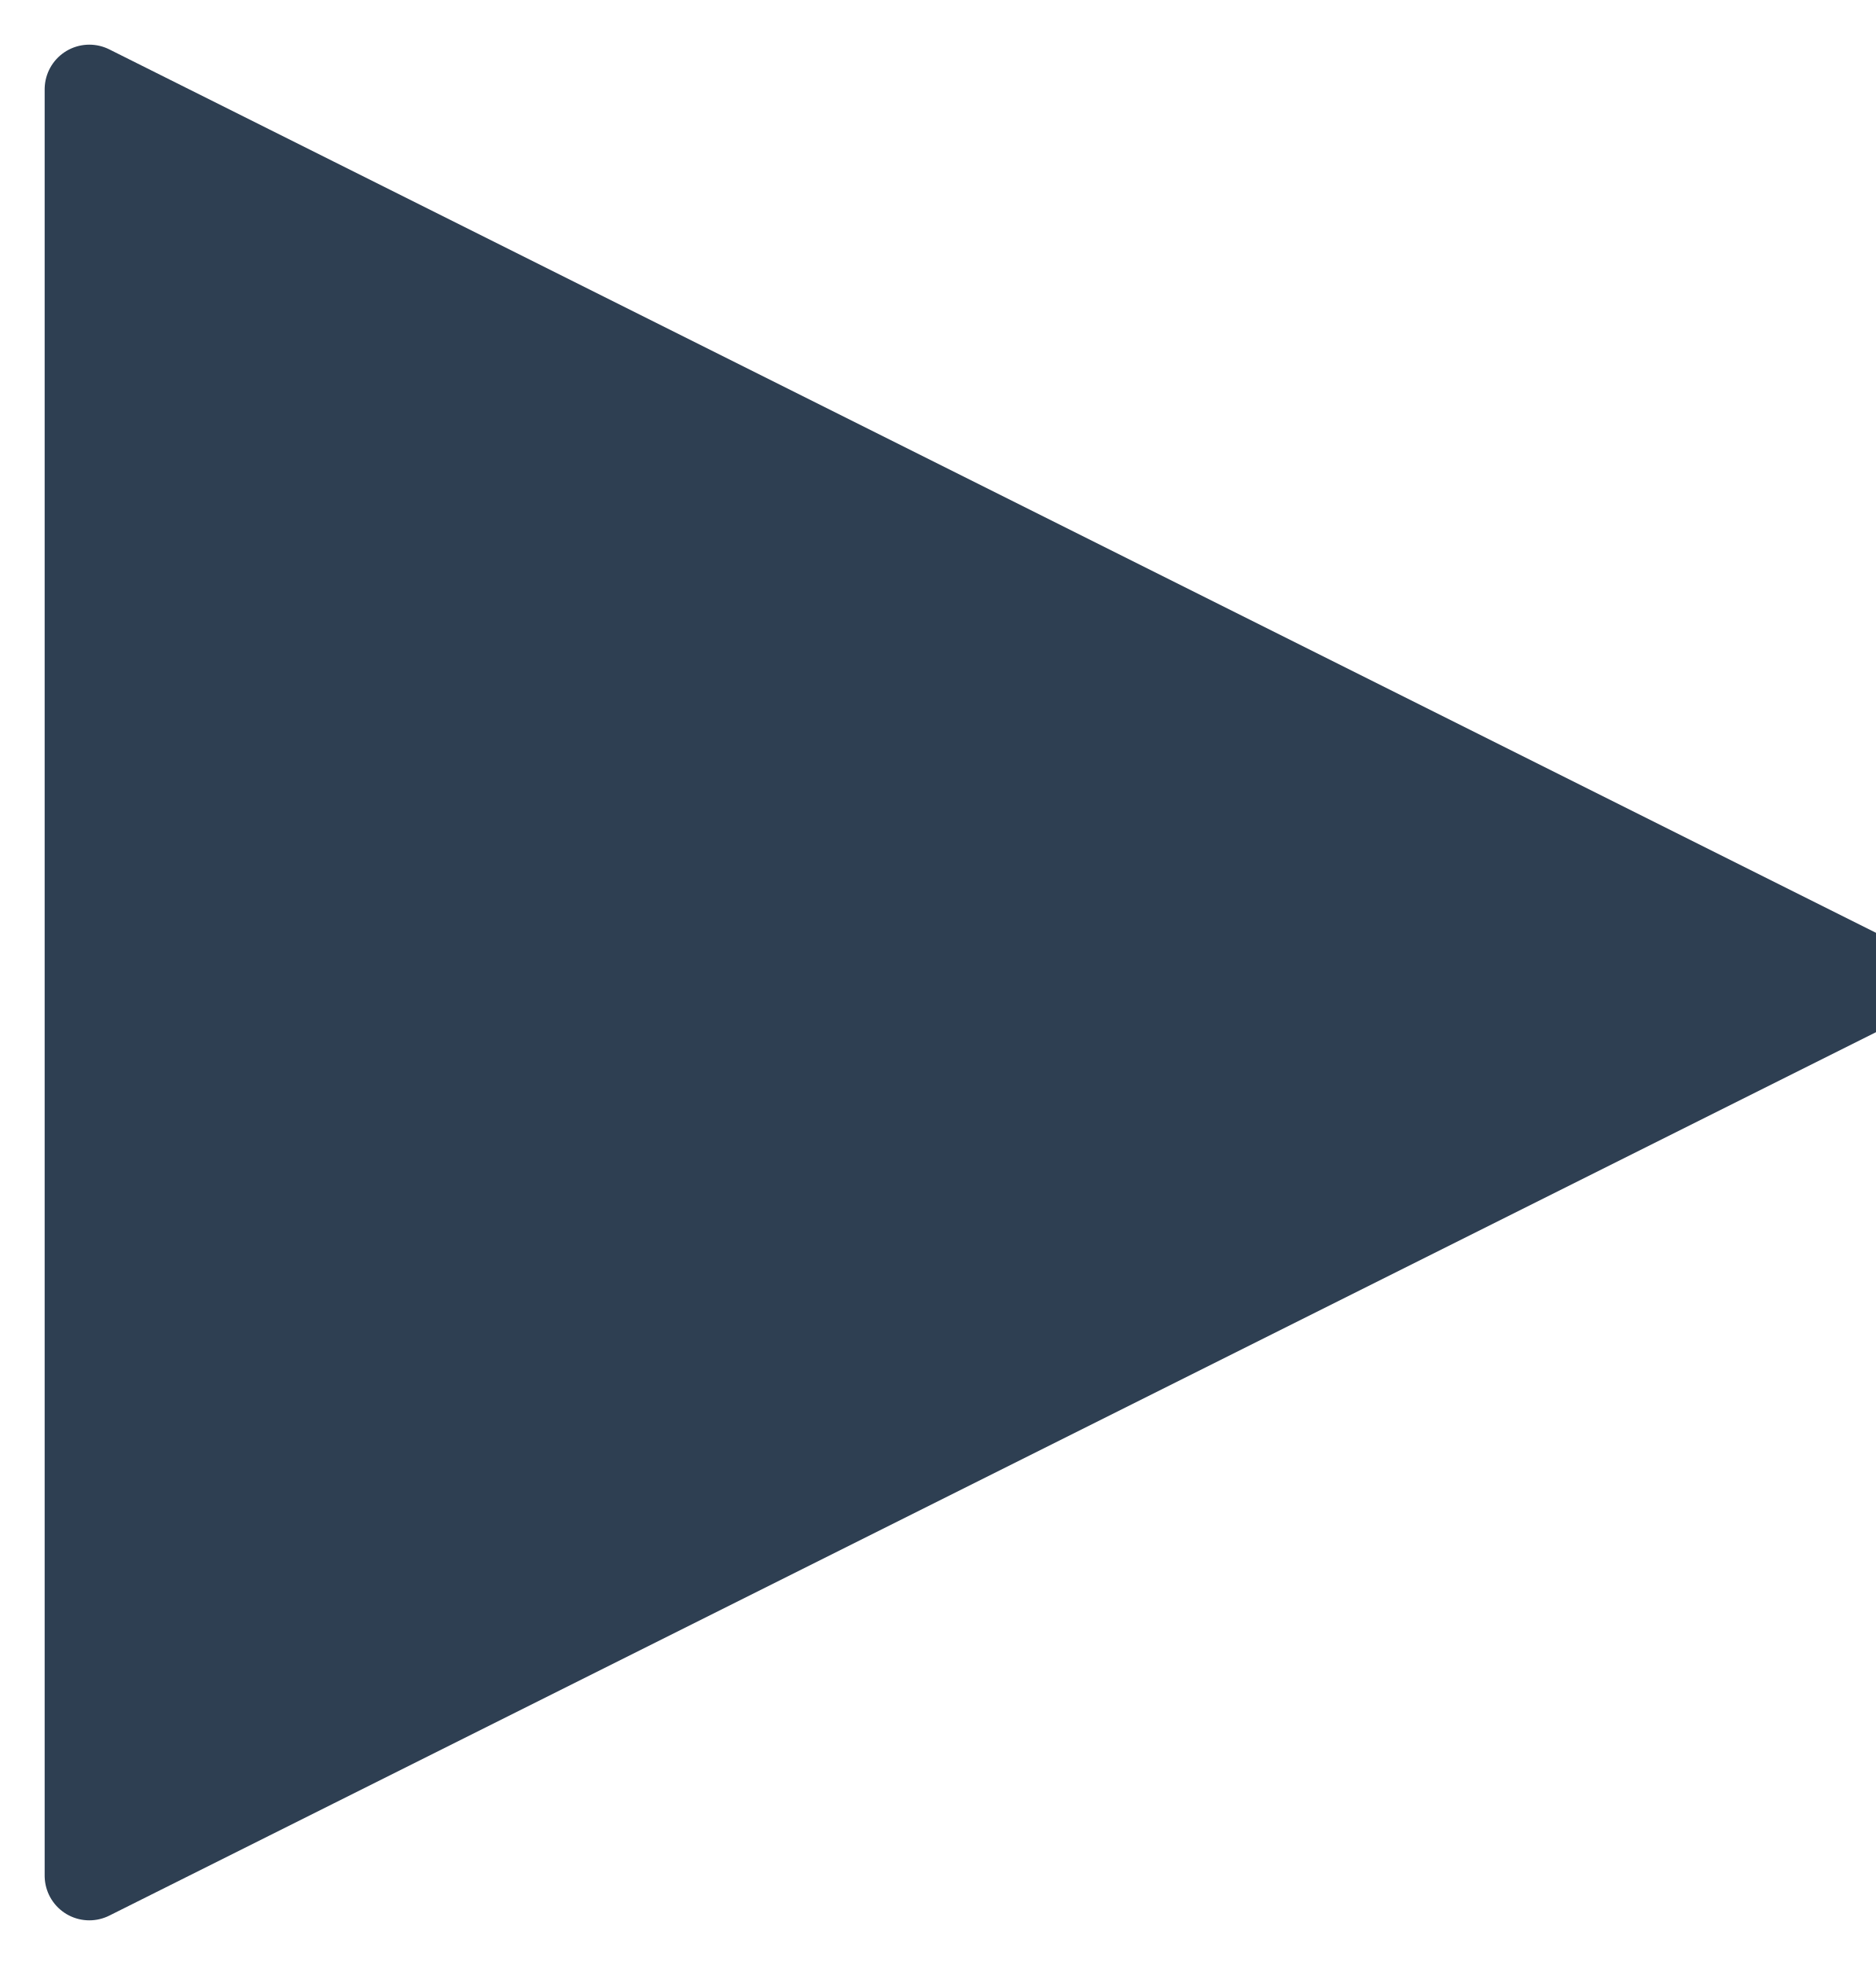
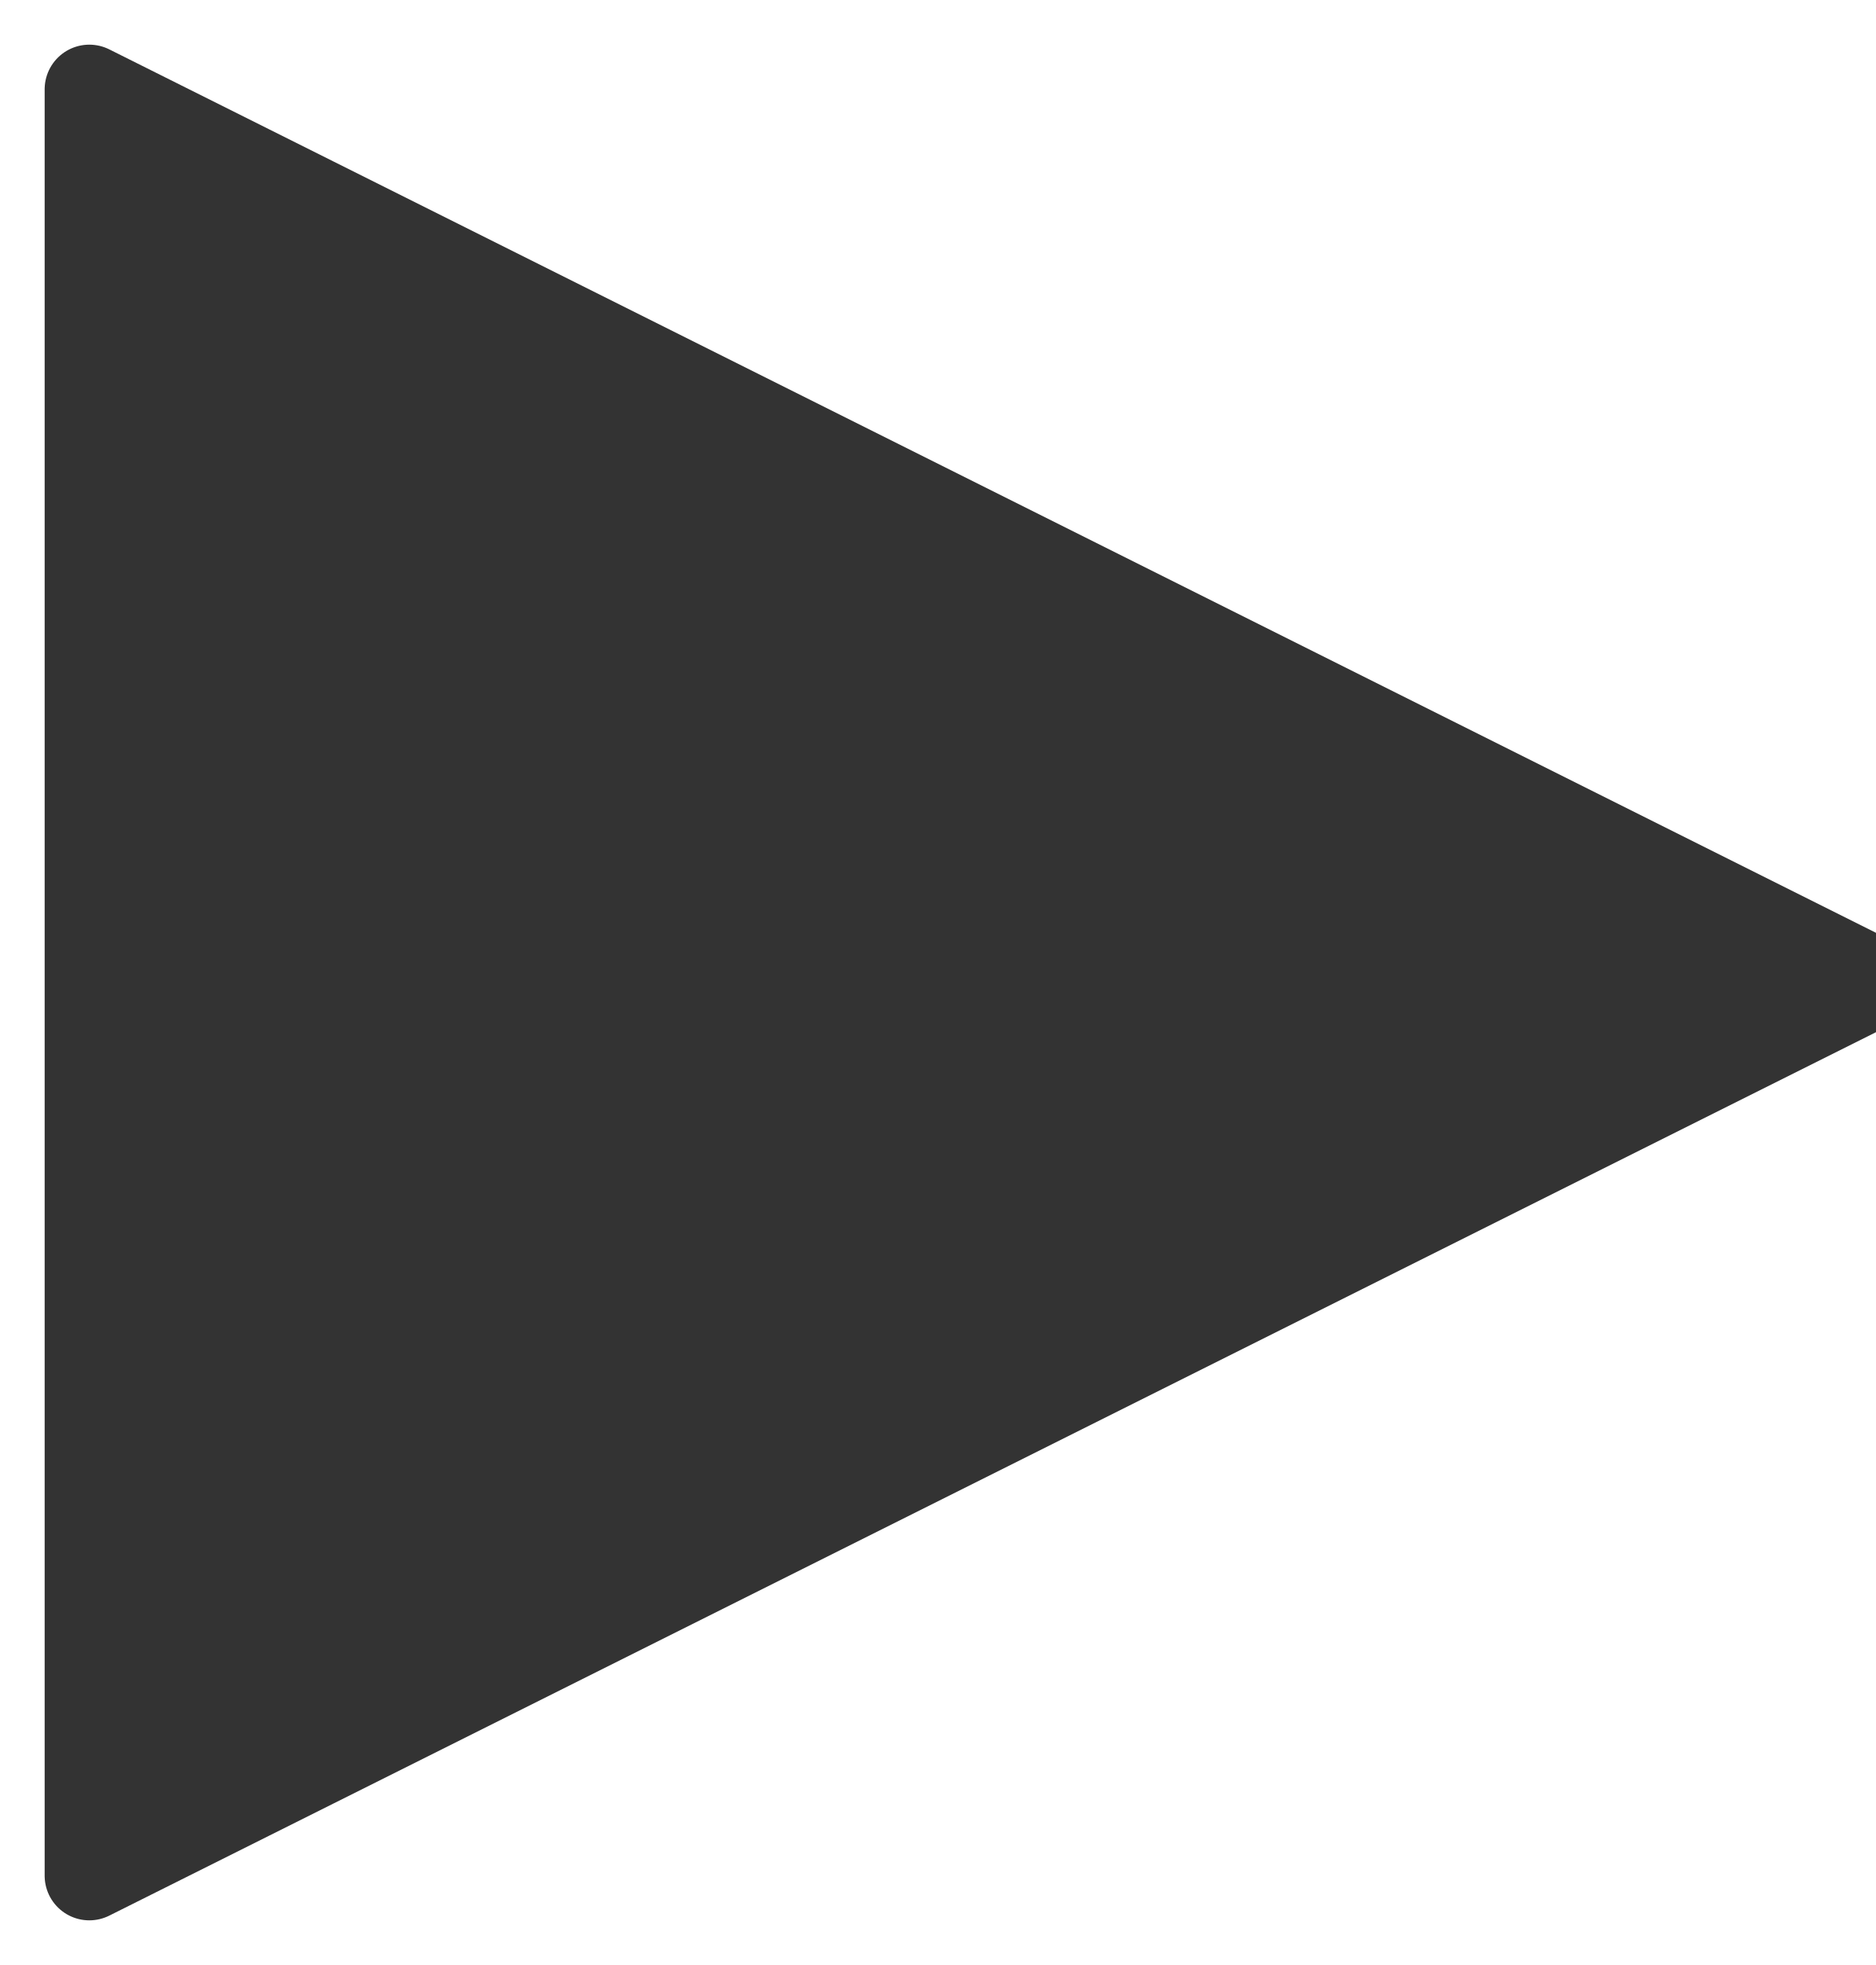
<svg xmlns="http://www.w3.org/2000/svg" width="21px" height="22px" viewBox="0 0 21 22" version="1.1">
  <defs />
  <g id="Page-1" stroke="none" stroke-width="1" fill="none" fill-rule="evenodd" stroke-linejoin="round">
-     <g id="1200px-Feed" transform="translate(-680, -759)" stroke="#2E3F52" fill="#2E3F52">
+     <g id="1200px-Feed" transform="translate(-680, -759)" stroke="#333333" fill="#333333">
      <g id="Group-18" transform="translate(646, 760)">
        <polygon id="Triangle" transform="translate(45, 10) rotate(90) translate(-45, -10) " points="45 0 55 20 35 20" />
      </g>
    </g>
  </g>
</svg>
